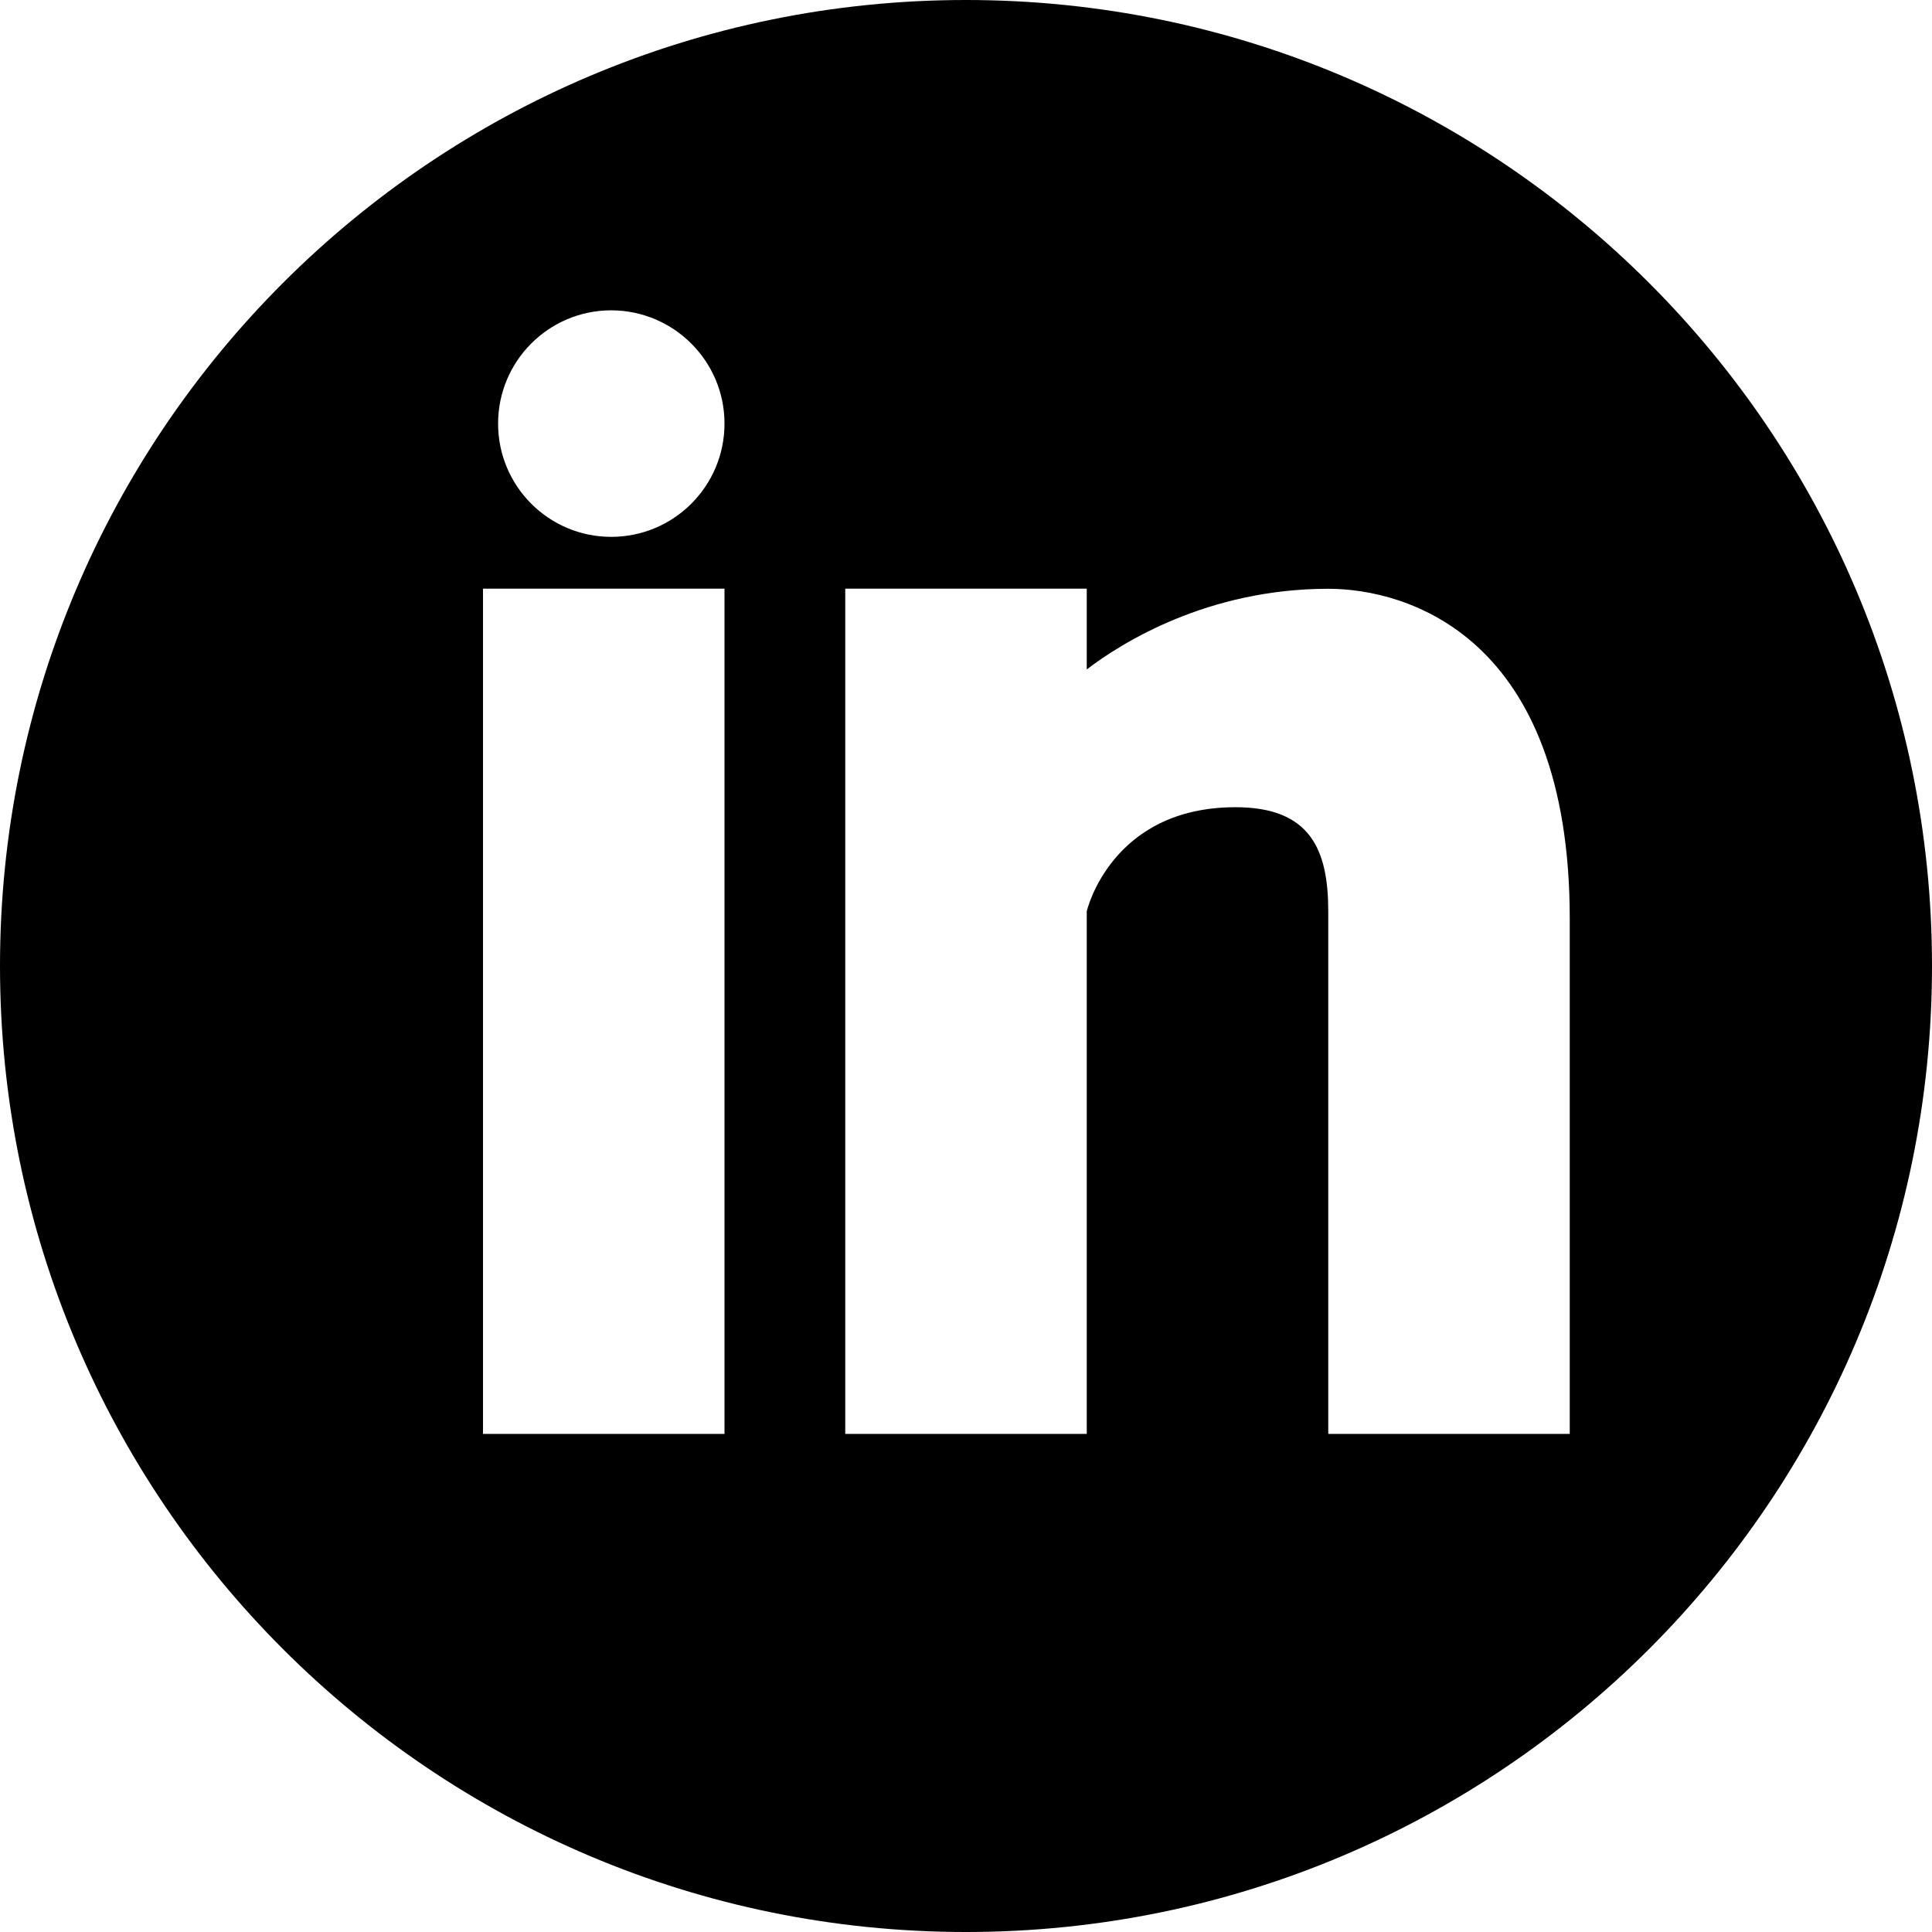
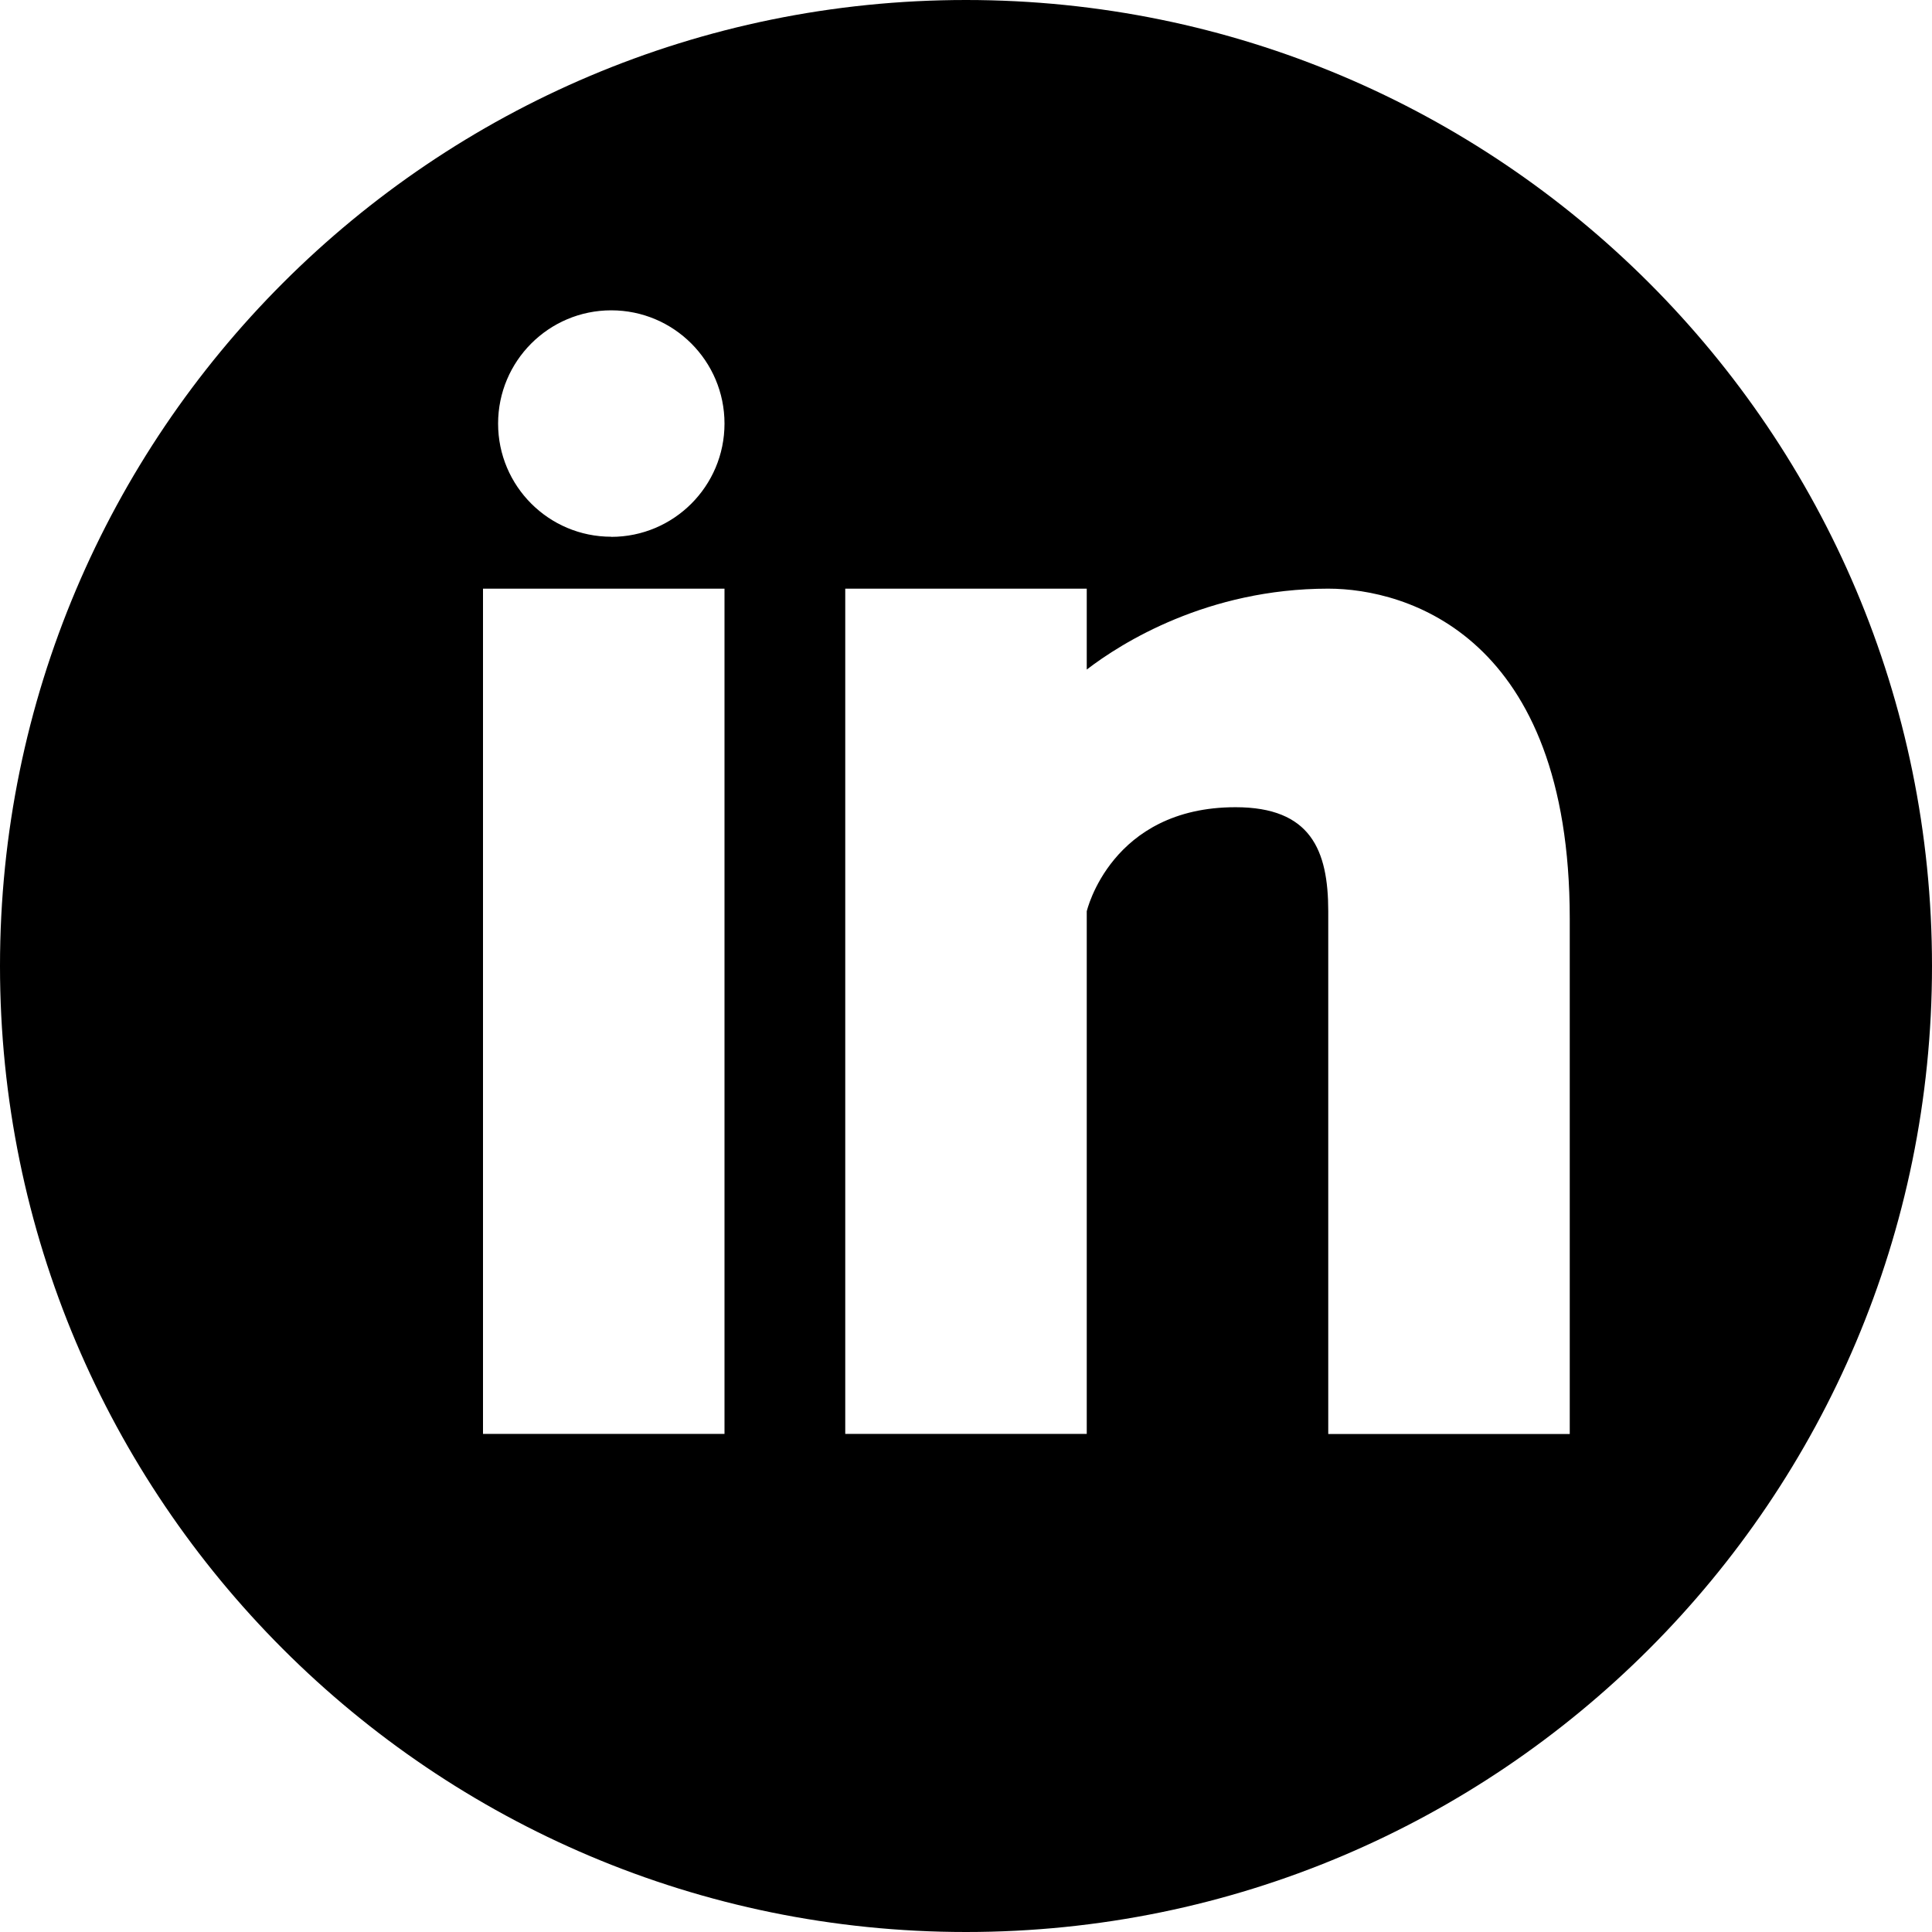
- <svg xmlns="http://www.w3.org/2000/svg" version="1.1" id="Capa_1" x="0px" y="0px" width="16px" height="16px" viewBox="0 0 16 16" enable-background="new 0 0 16 16" xml:space="preserve">
-   <path d="M8,0C3.582,0,0,3.582,0,8s3.582,8,8,8s8-3.582,8-8C16,3.581,12.418,0,8,0z M6,11.875H4v-7h2V11.875z M5.062,4.446  c-0.518,0-0.937-0.42-0.937-0.938c0-0.518,0.42-0.938,0.937-0.938C5.58,2.571,6,2.991,6,3.508C6,4.026,5.58,4.446,5.062,4.446z   M13,11.875h-2V7.547c0-0.507-0.145-0.862-0.768-0.862C9.199,6.685,9,7.547,9,7.547v4.328H7v-7h2v0.669c0.286-0.219,1-0.668,2-0.668  c0.648,0,2,0.388,2,2.732V11.875z" />
+ <svg xmlns="http://www.w3.org/2000/svg" id="Capa_1" width="16" height="16" viewBox="0 0 16 16">
+   <path d="M8 0C3.582 0 0 3.582 0 8s3.582 8 8 8 8-3.582 8-8c0-4.42-3.582-8-8-8zM6 11.875H4v-7h2v7zm-.938-7.43c-.518 0-.937-.42-.937-.937 0-.518.42-.938.937-.938.518 0 .938.42.938.938s-.42.938-.938.938zM13 11.876h-2V7.547c0-.507-.145-.862-.768-.862C9.2 6.685 9 7.547 9 7.547v4.328H7v-7h2v.67c.286-.22 1-.67 2-.67.648 0 2 .39 2 2.733v4.267z" />
</svg>
